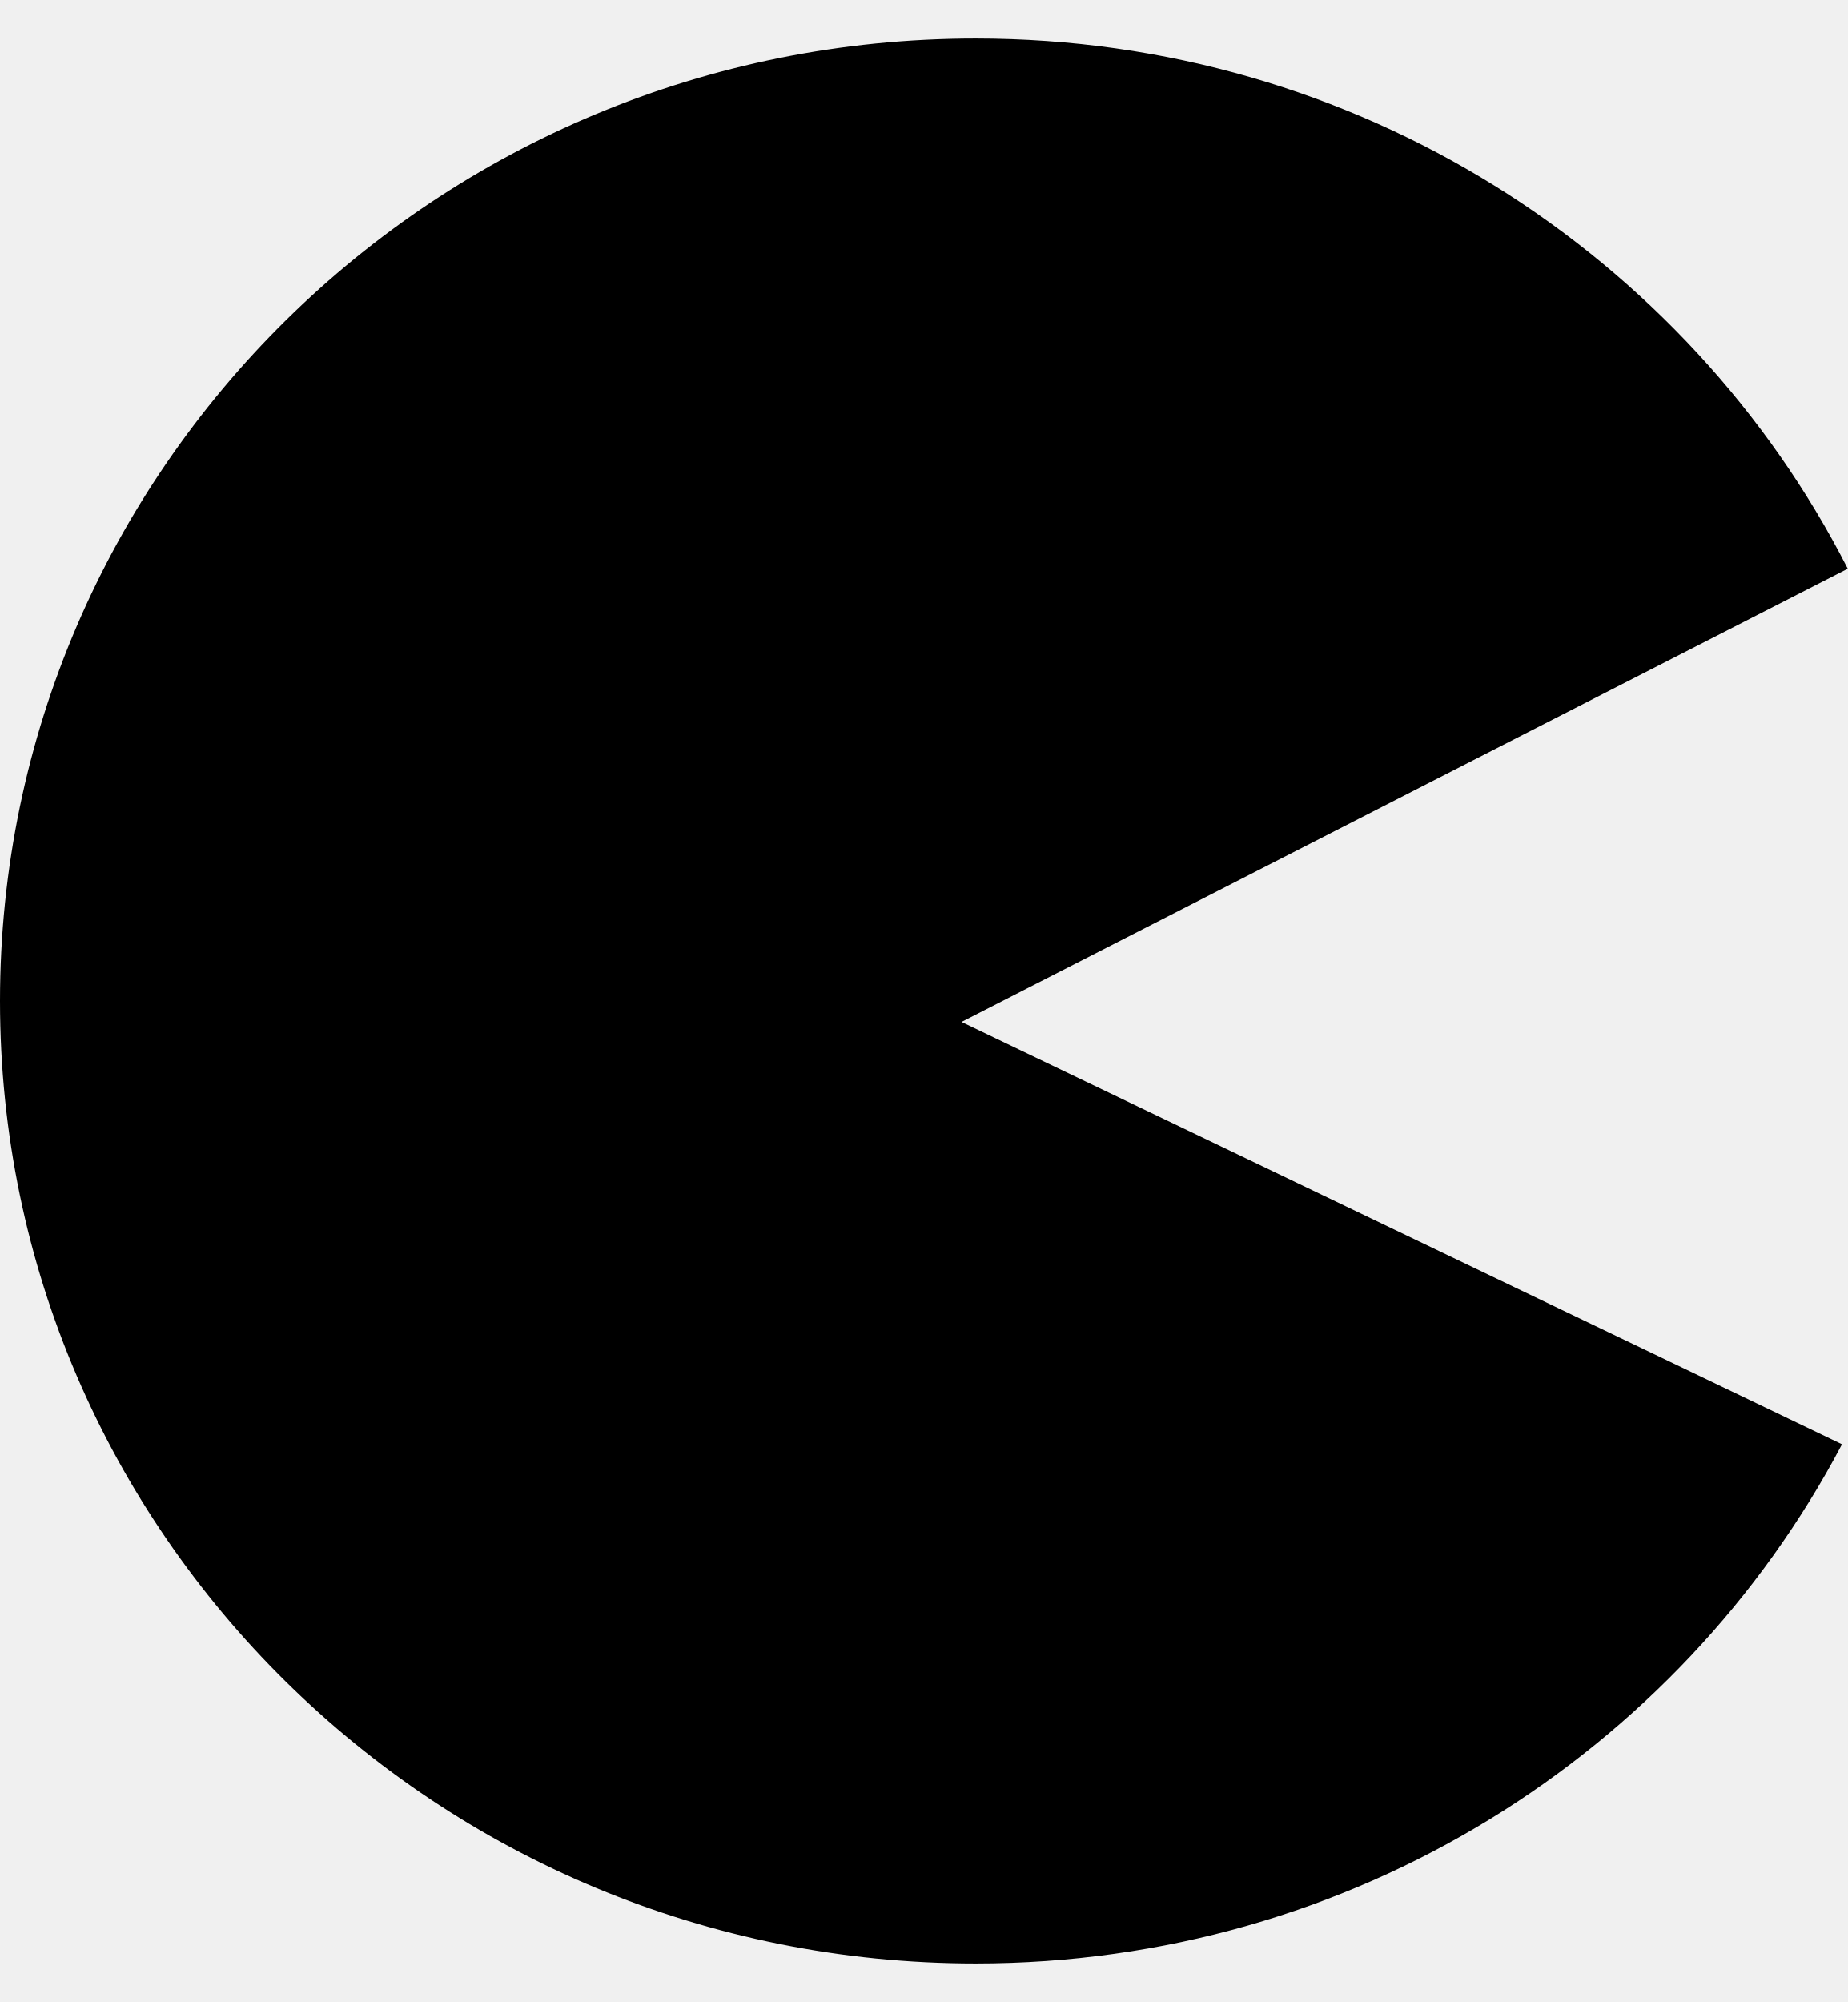
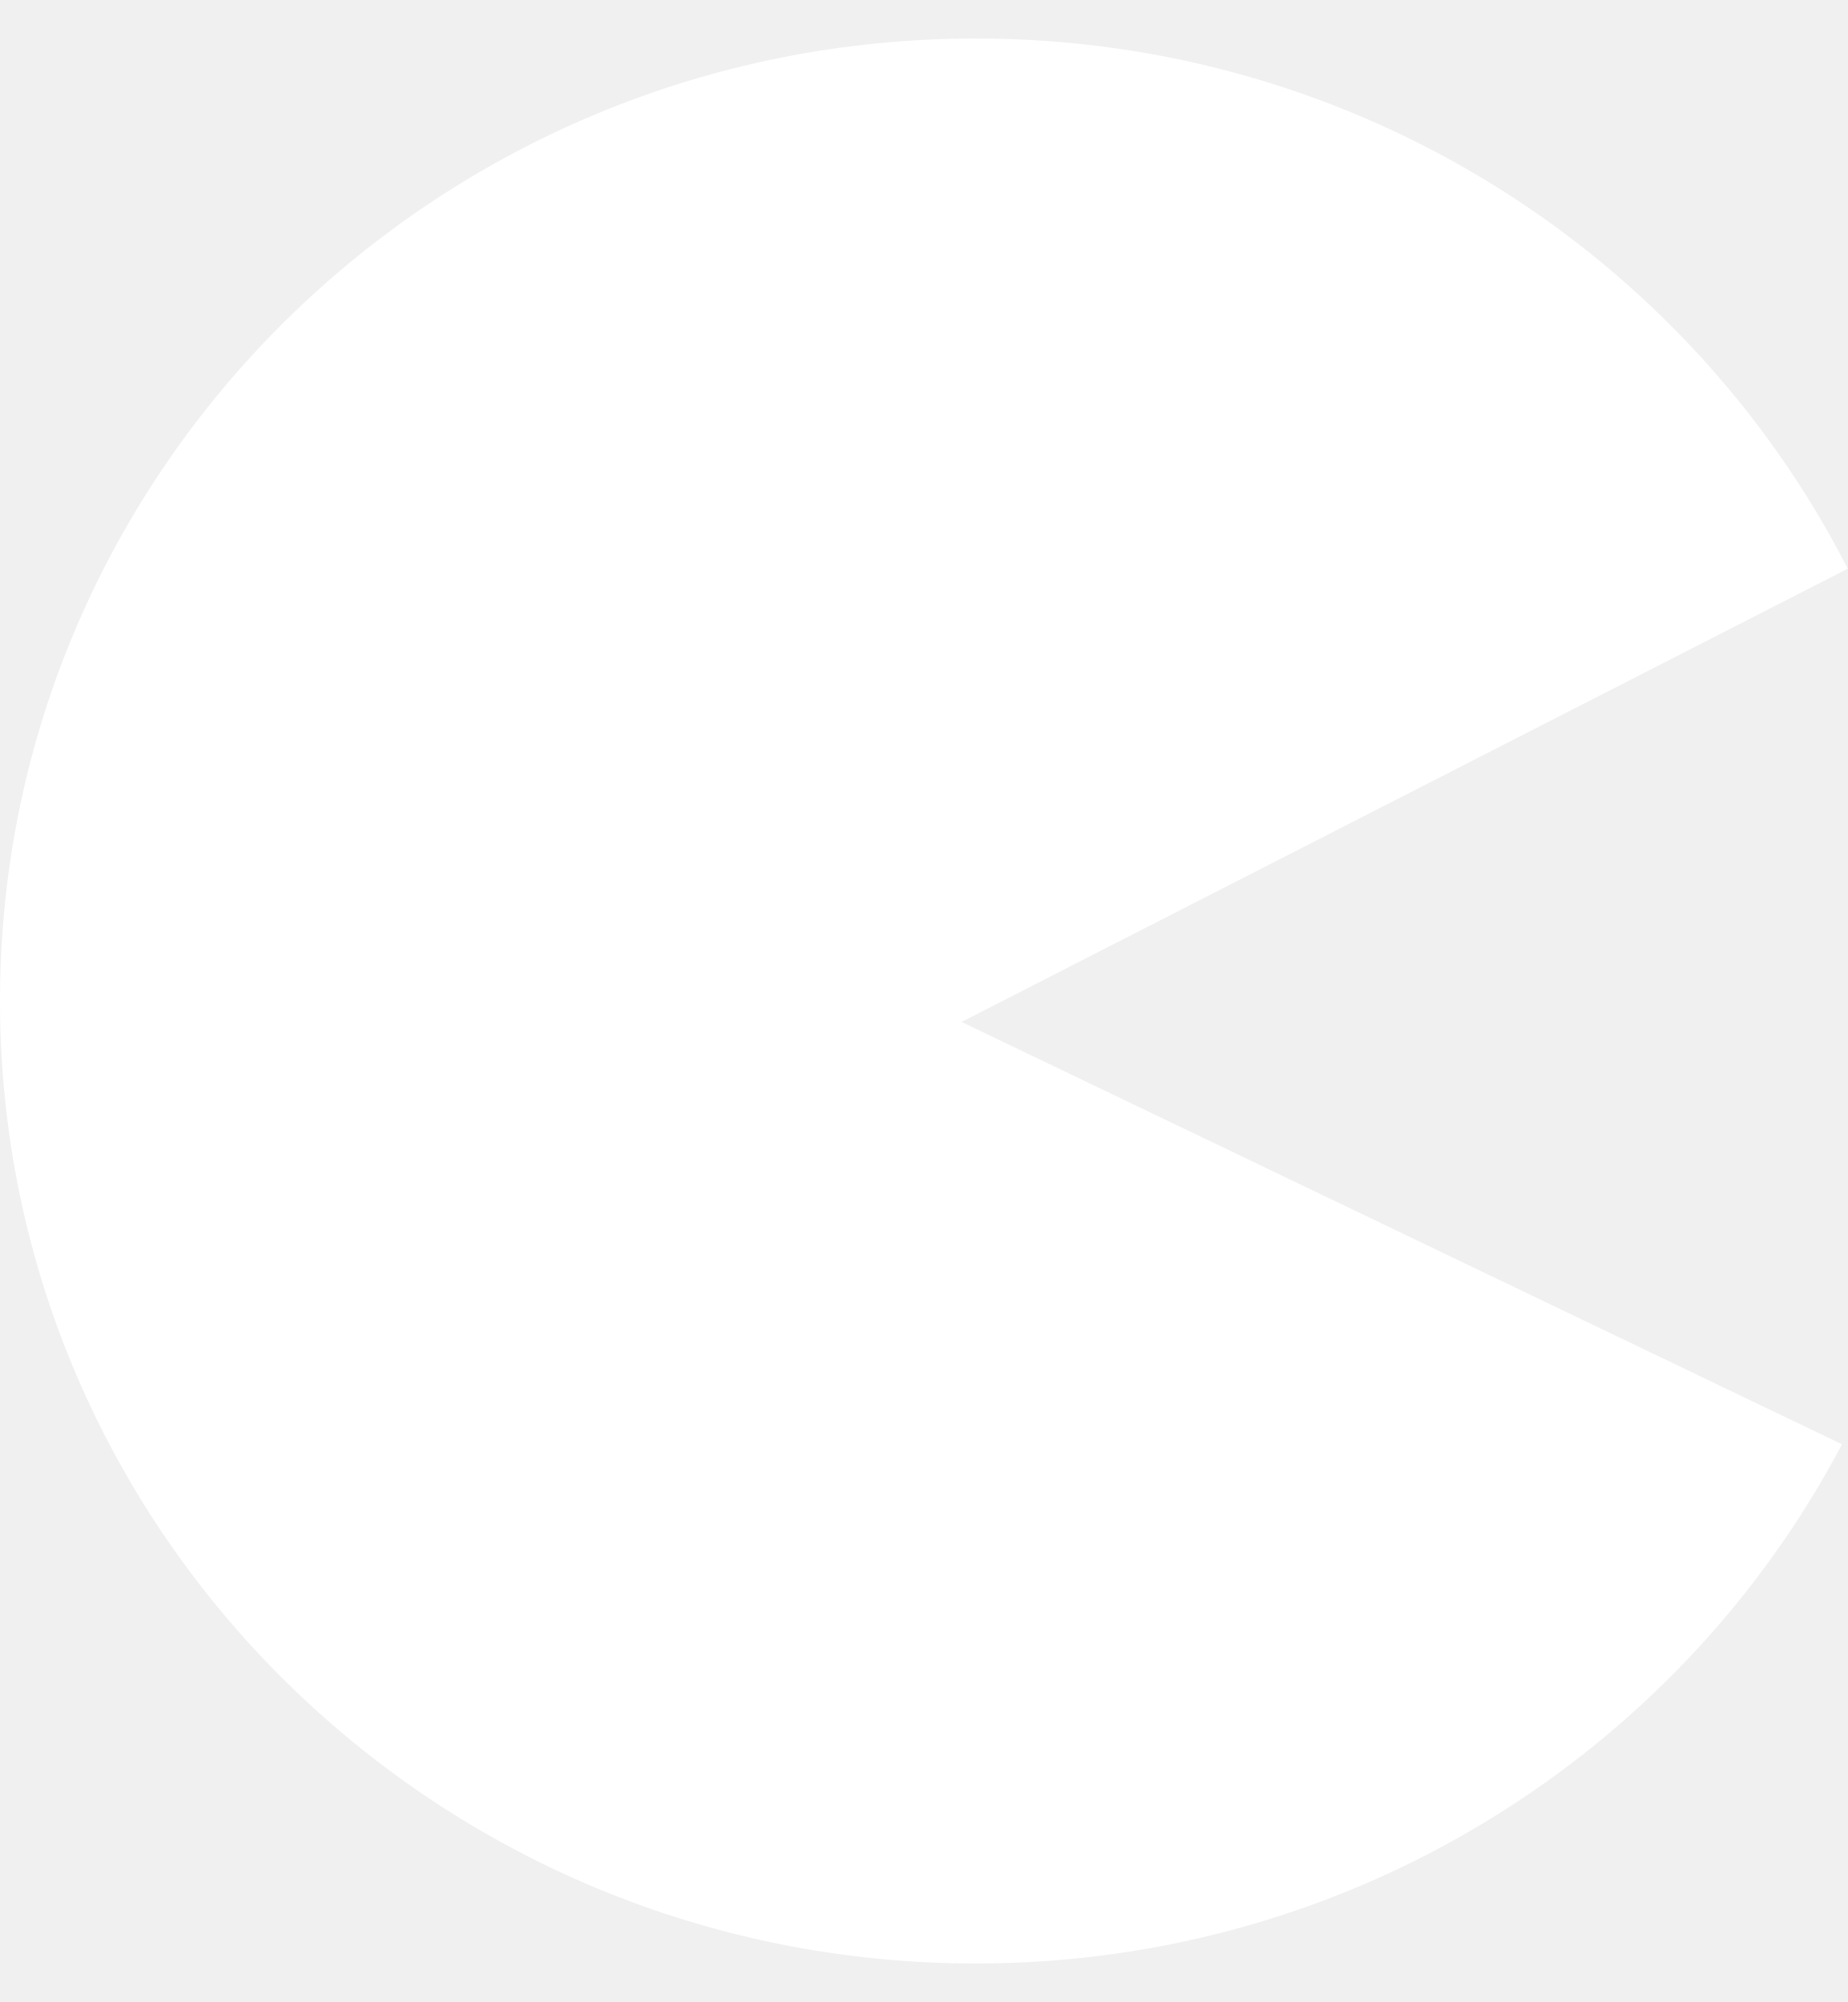
<svg xmlns="http://www.w3.org/2000/svg" width="24" height="26" viewBox="0 0 24 26" fill="none">
-   <path fill-rule="evenodd" clip-rule="evenodd" d="M24 7.386L12.489 13.272L23.925 18.757C21.814 22.764 17.568 25.5 12.673 25.5C5.674 25.5 0 19.904 0 13C0 6.096 5.674 0.5 12.673 0.5C17.626 0.5 21.915 3.302 24 7.386Z" fill="currentColor" />
+   <path fill-rule="evenodd" clip-rule="evenodd" d="M24 7.386L12.489 13.272L23.925 18.757C21.814 22.764 17.568 25.5 12.673 25.5C5.674 25.5 0 19.904 0 13C0 6.096 5.674 0.5 12.673 0.5C17.626 0.5 21.915 3.302 24 7.386Z" fill="white" />
</svg>
